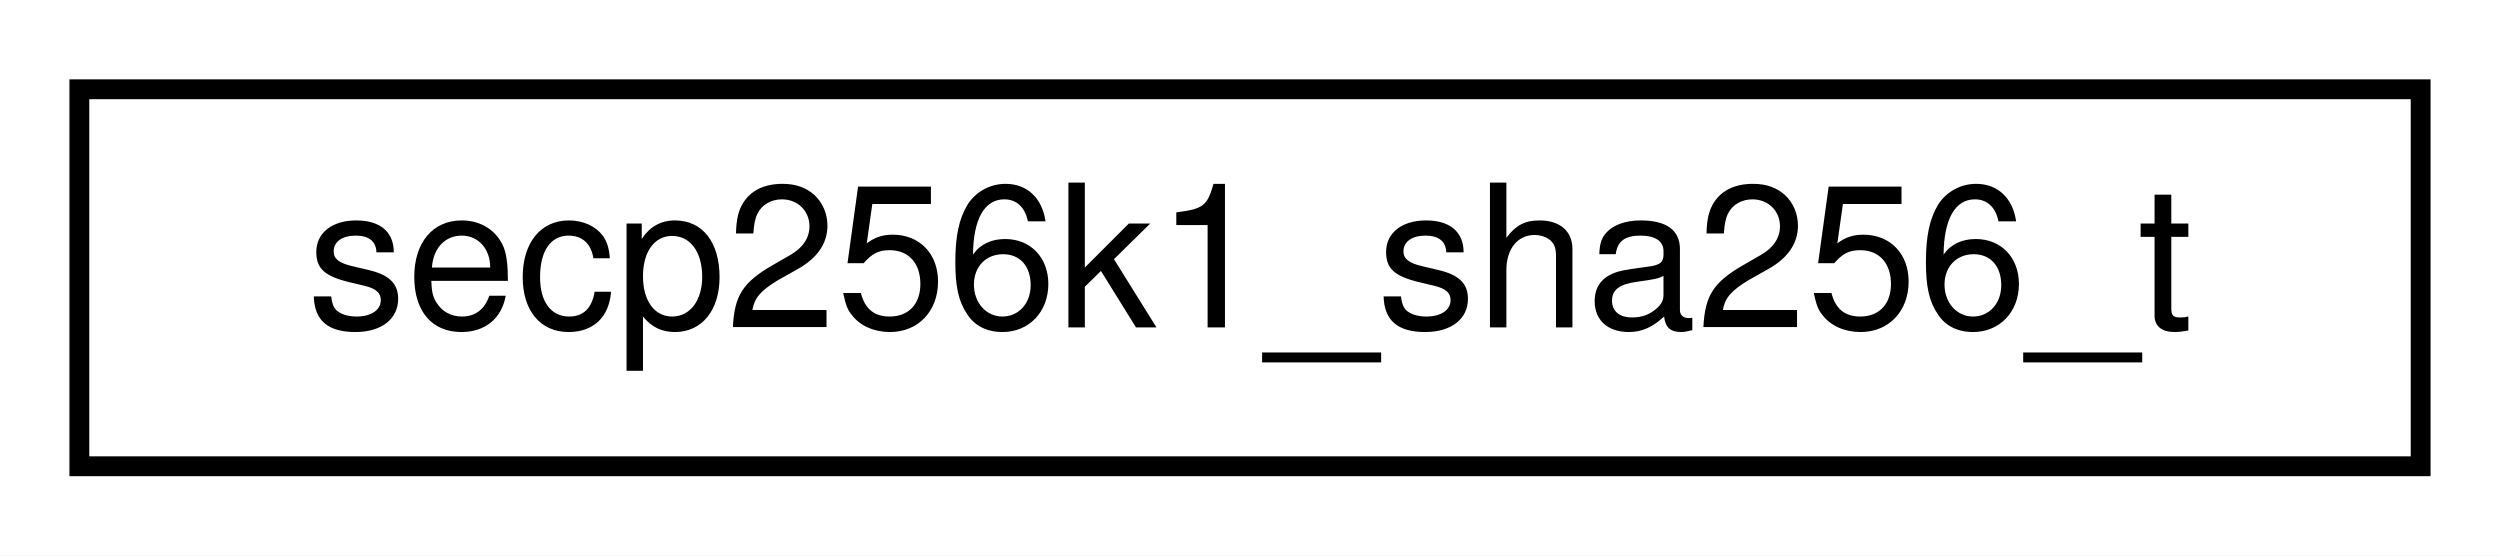
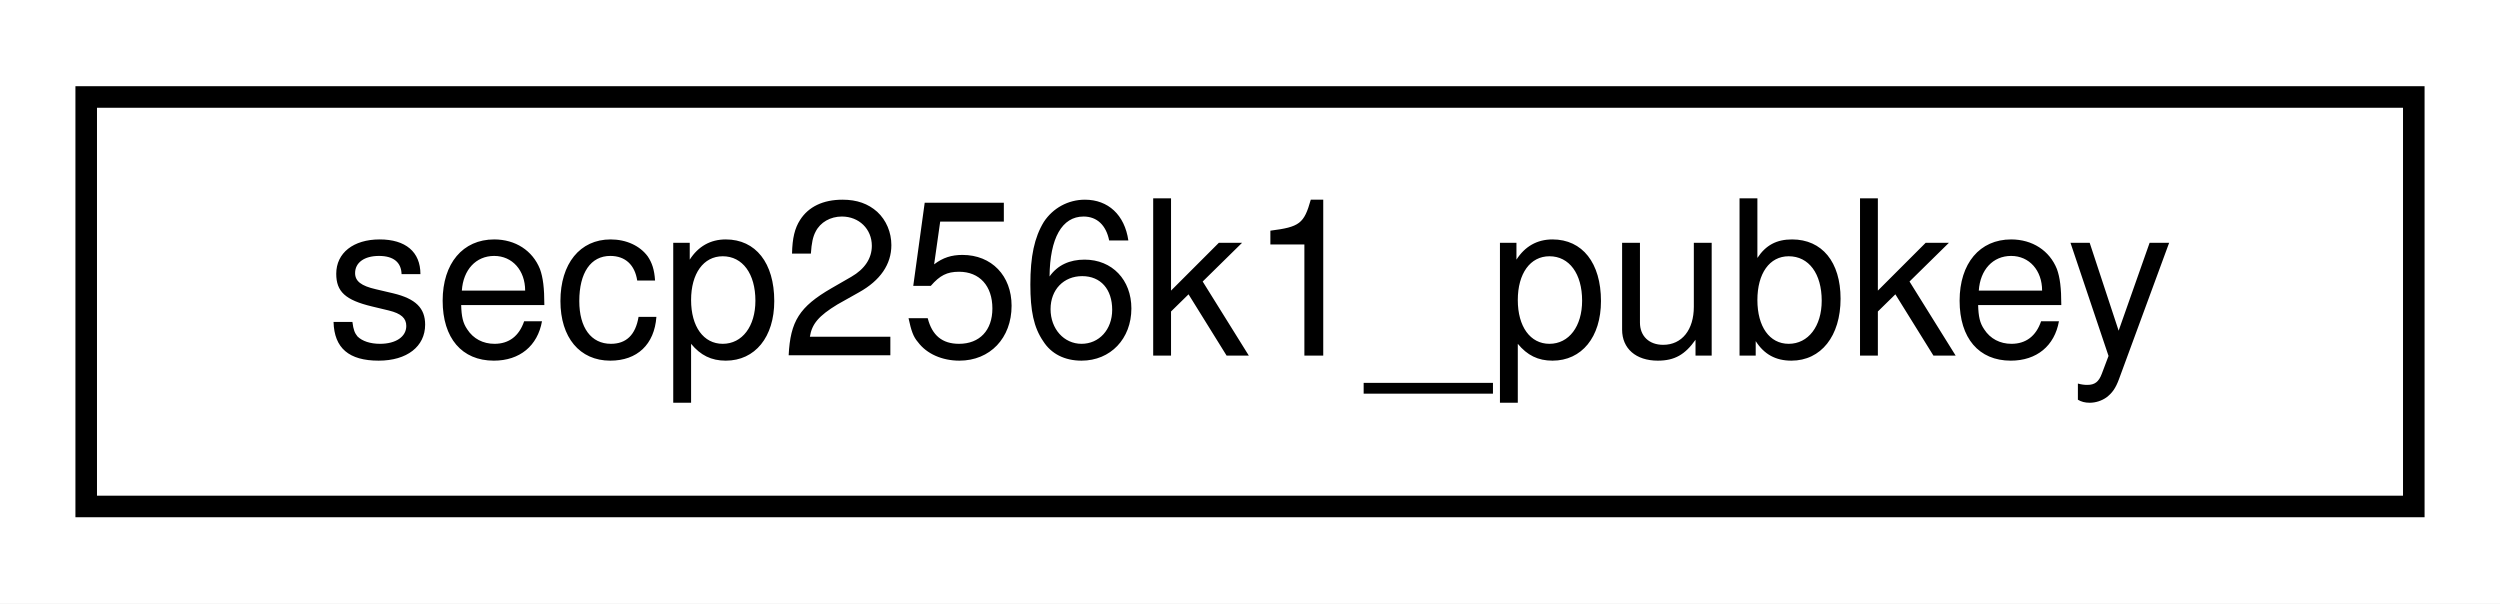
- <svg xmlns="http://www.w3.org/2000/svg" xmlns:xlink="http://www.w3.org/1999/xlink" width="126pt" height="28pt" viewBox="0.00 0.00 126.00 28.00">
+ <svg xmlns="http://www.w3.org/2000/svg" xmlns:xlink="http://www.w3.org/1999/xlink" width="116pt" height="28pt" viewBox="0.00 0.00 116.00 28.00">
  <g id="graph0" class="graph" transform="scale(1 1) rotate(0) translate(4 24)">
-     <polygon fill="white" stroke="none" points="-4,4 -4,-24 122,-24 122,4 -4,4" />
+     <polygon fill="white" stroke="none" points="-4,4 -4,-24 112,-24 112,4 -4,4" />
    <g id="node1" class="node">
      <g id="a_node1">
-         <a xlink:href="structsecp256k1__sha256__t.html" target="_top" xlink:title="secp256k1_sha256_t">
-           <polygon fill="white" stroke="black" points="0,-0.5 0,-19.5 118,-19.5 118,-0.5 0,-0.5" />
-           <text text-anchor="middle" x="59" y="-7.5" font-family="Helvetica,sans-Serif" font-size="10.00">secp256k1_sha256_t</text>
+         <a xlink:href="structsecp256k1__pubkey.html" target="_top" xlink:title="Opaque data structure that holds a parsed and valid public key. ">
+           <polygon fill="white" stroke="black" points="0,-0.5 0,-19.5 108,-19.5 108,-0.5 0,-0.5" />
+           <text text-anchor="middle" x="54" y="-7.5" font-family="Helvetica,sans-Serif" font-size="10.00">secp256k1_pubkey</text>
        </a>
      </g>
    </g>
  </g>
</svg>
